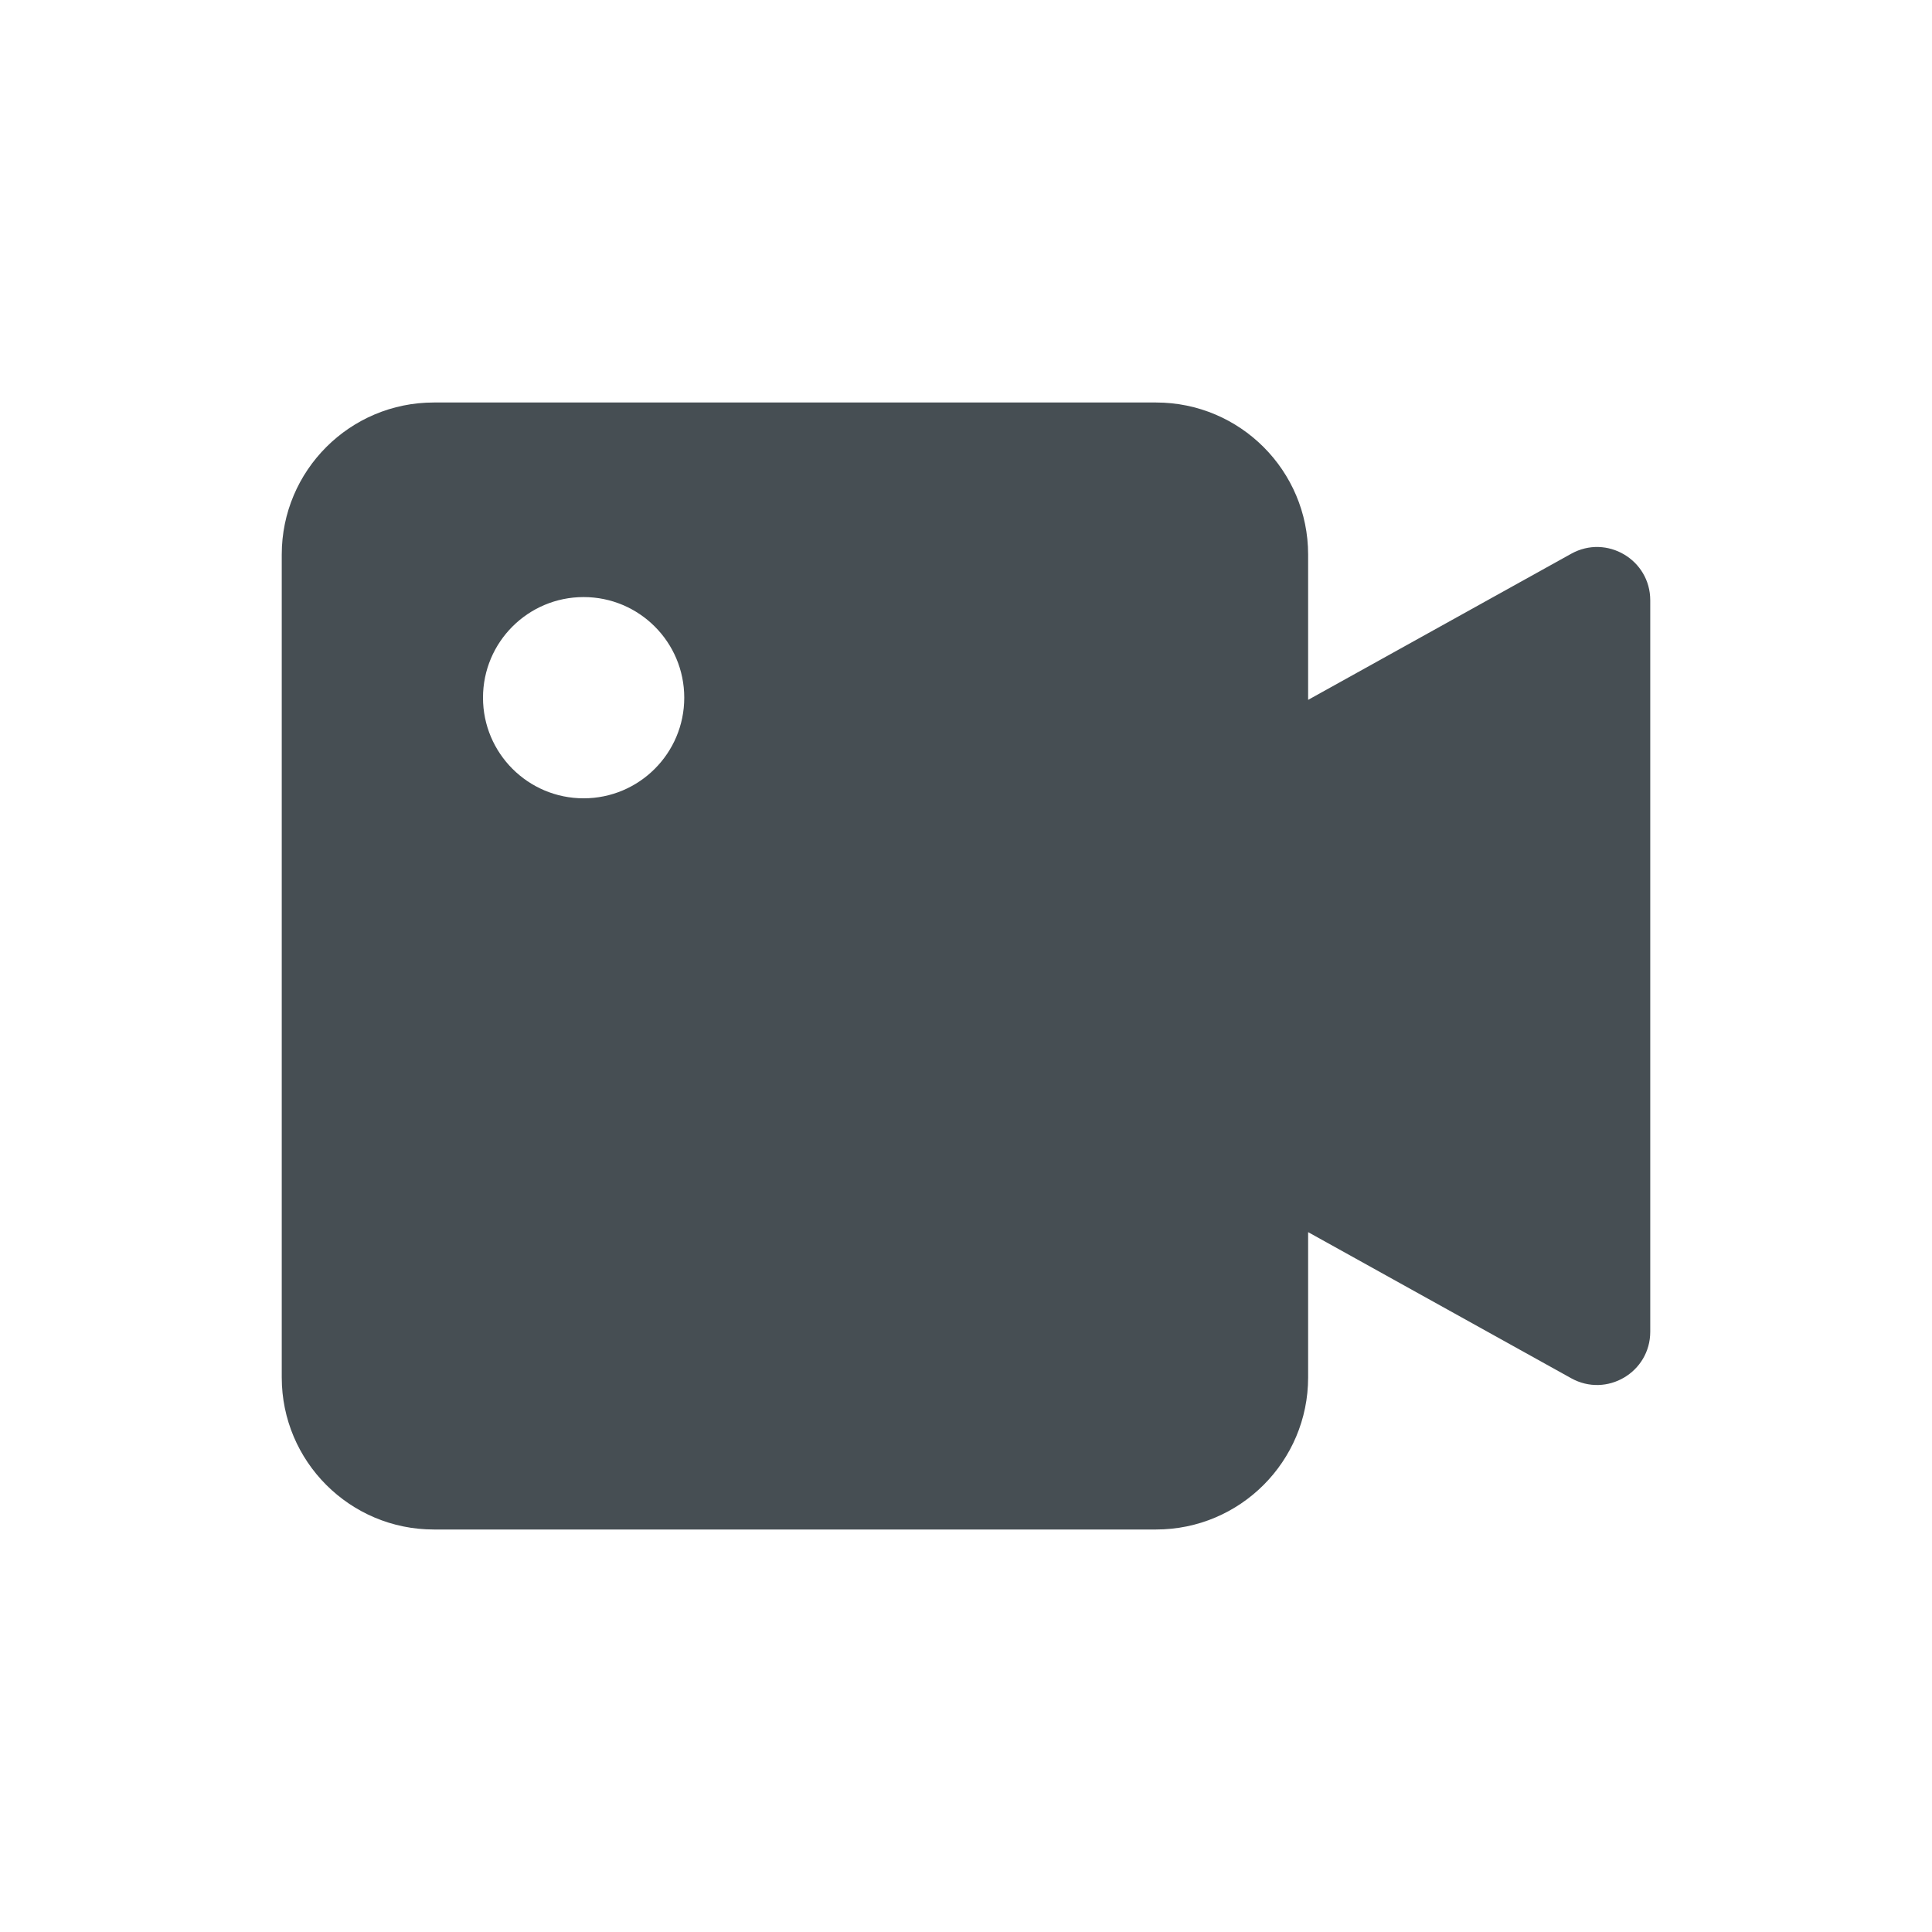
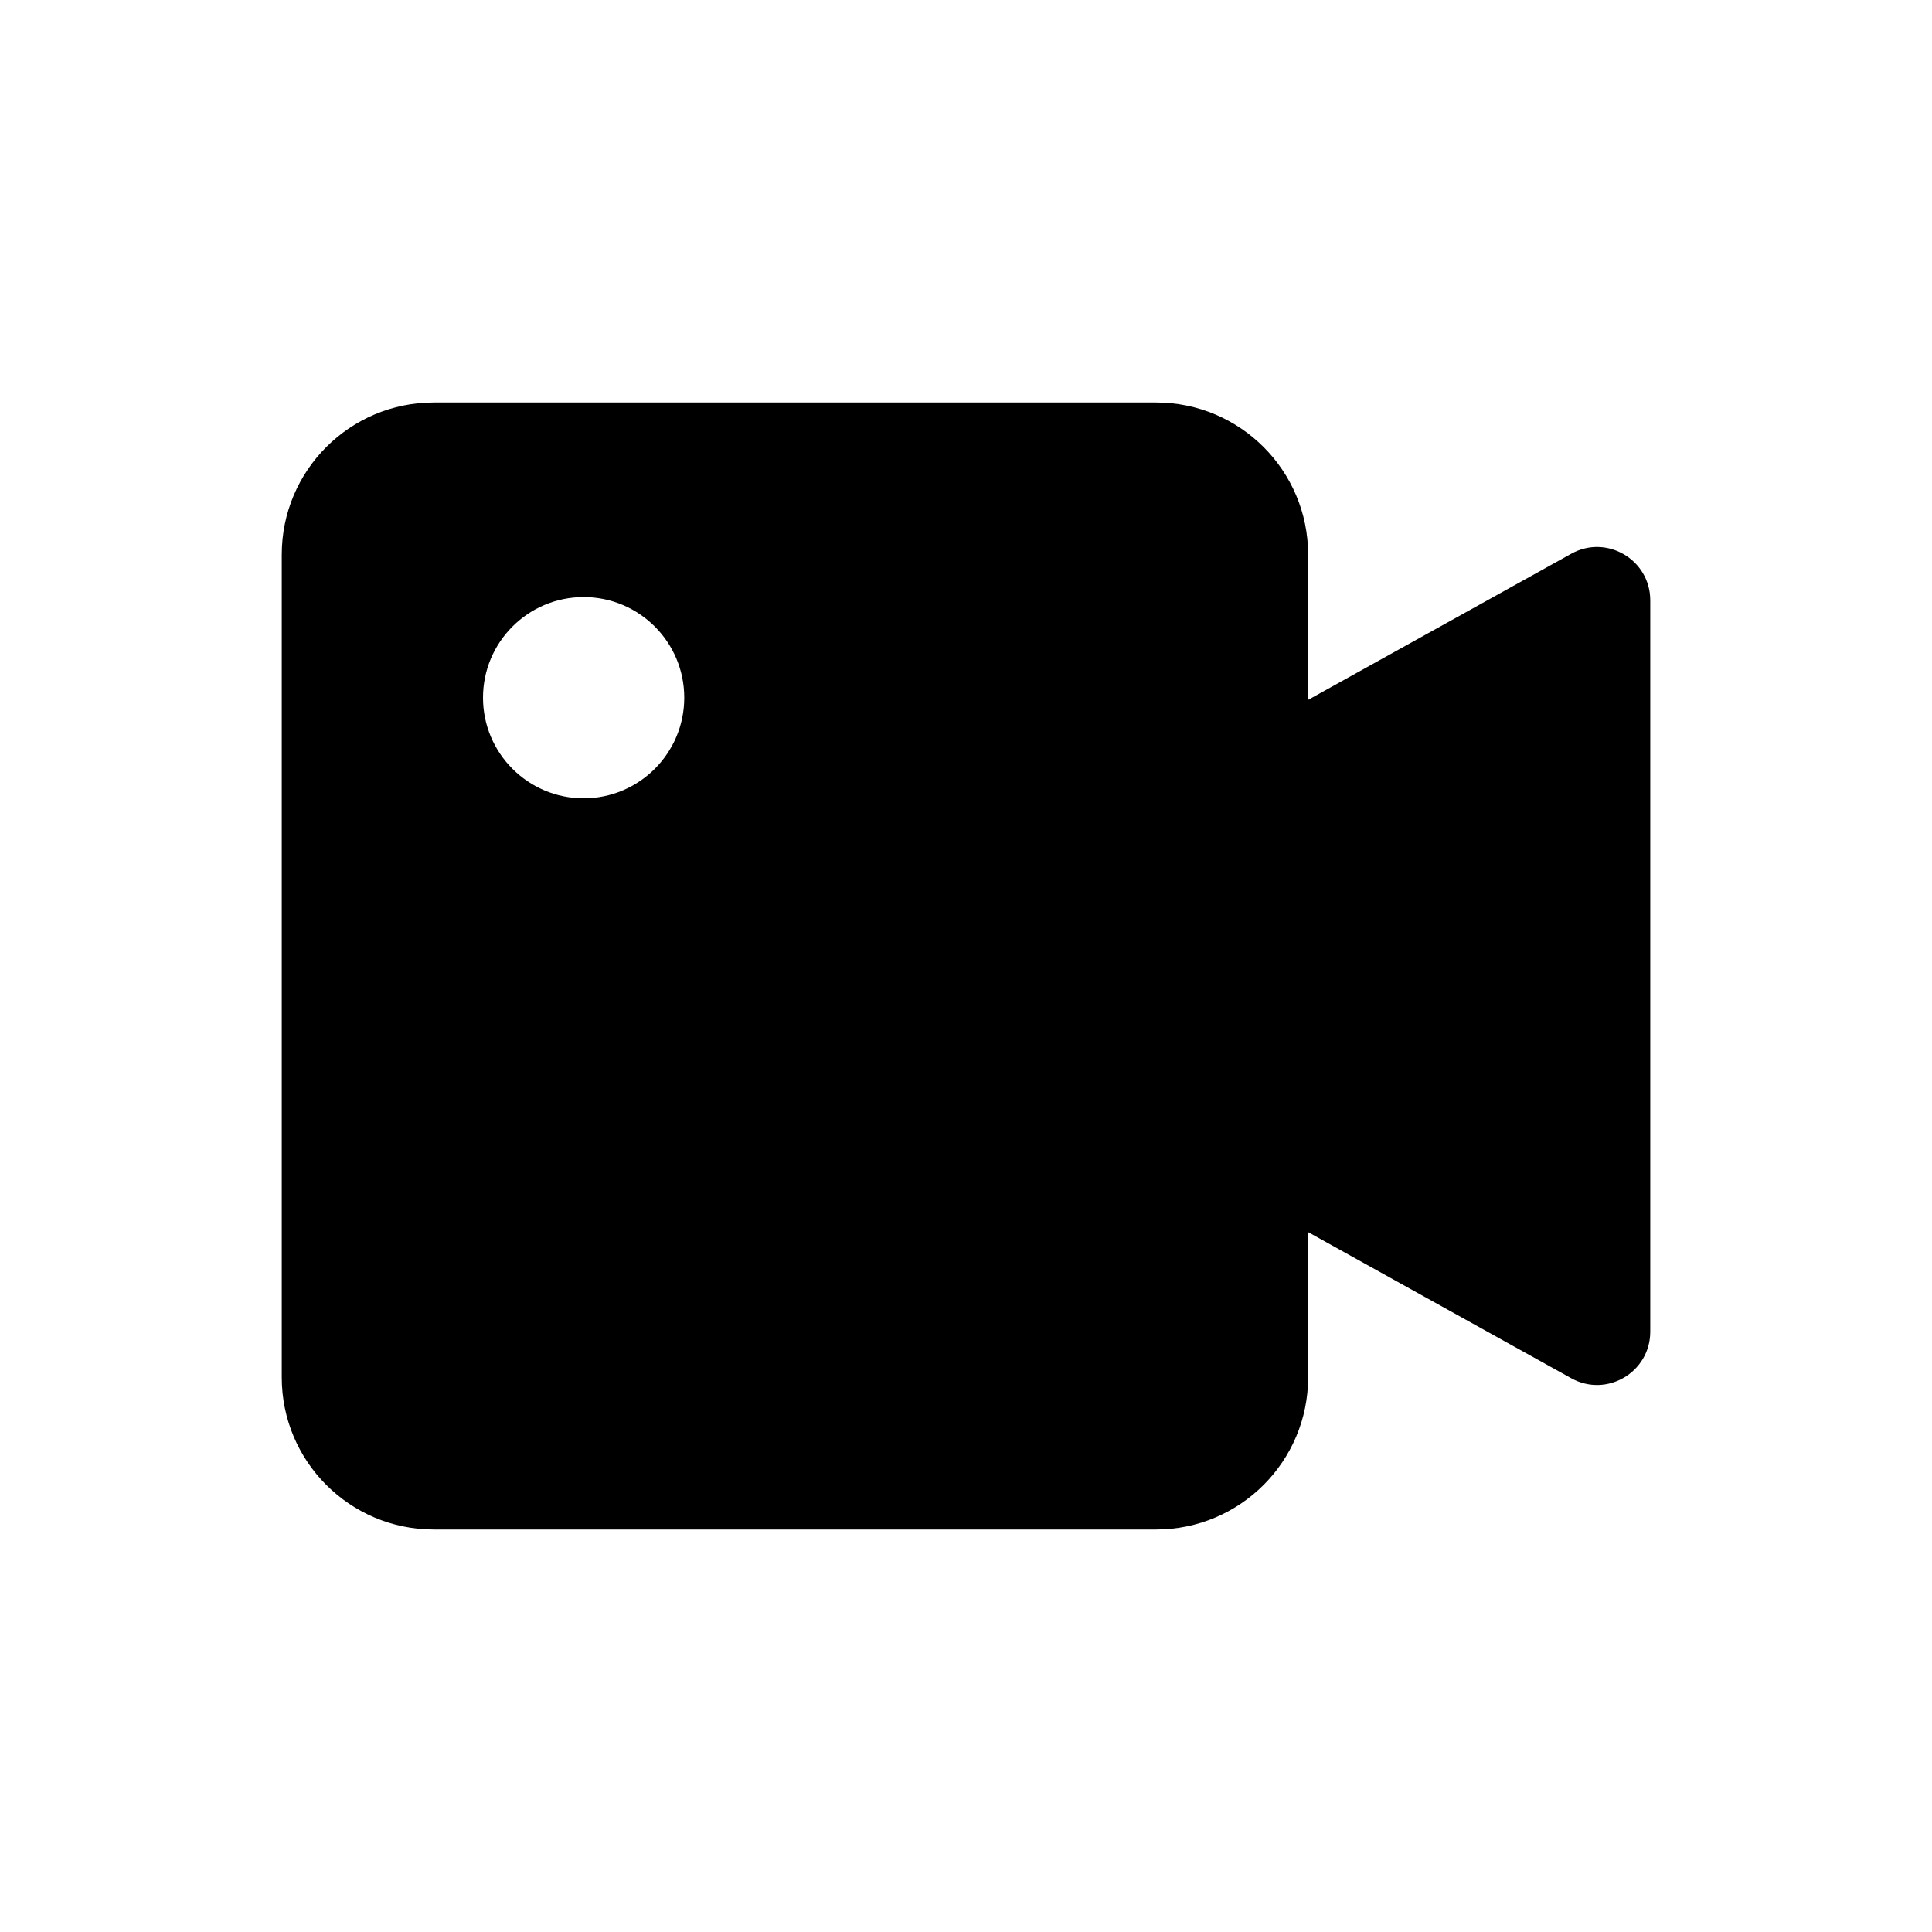
- <svg xmlns="http://www.w3.org/2000/svg" width="24" height="24" viewBox="0 0 24 24" fill="none">
-   <path fill-rule="evenodd" clip-rule="evenodd" d="M5.389 5C4.346 5 3.5 5.846 3.5 6.889V17.111C3.5 18.154 4.346 19 5.389 19H14.361C15.404 19 16.25 18.154 16.25 17.111V15.306L19.518 17.121C19.959 17.366 20.5 17.047 20.5 16.543V7.457C20.5 6.953 19.959 6.634 19.518 6.879L16.25 8.694V6.889C16.25 5.846 15.404 5 14.361 5H5.389ZM7.25 9.917C7.94 9.917 8.5 9.357 8.5 8.667C8.5 7.976 7.94 7.417 7.25 7.417C6.56 7.417 6 7.976 6 8.667C6 9.357 6.56 9.917 7.25 9.917Z" fill="#464E53" />
+ <svg xmlns="http://www.w3.org/2000/svg" width="24" height="24" viewBox="0 0 24 24">
+   <path fill-rule="evenodd" clip-rule="evenodd" d="M5.389 5C4.346 5 3.5 5.846 3.5 6.889V17.111C3.5 18.154 4.346 19 5.389 19H14.361C15.404 19 16.25 18.154 16.25 17.111V15.306L19.518 17.121C19.959 17.366 20.5 17.047 20.5 16.543V7.457C20.5 6.953 19.959 6.634 19.518 6.879L16.25 8.694V6.889C16.25 5.846 15.404 5 14.361 5H5.389ZM7.25 9.917C7.94 9.917 8.5 9.357 8.5 8.667C8.5 7.976 7.94 7.417 7.25 7.417C6.56 7.417 6 7.976 6 8.667C6 9.357 6.56 9.917 7.25 9.917Z" />
</svg>
